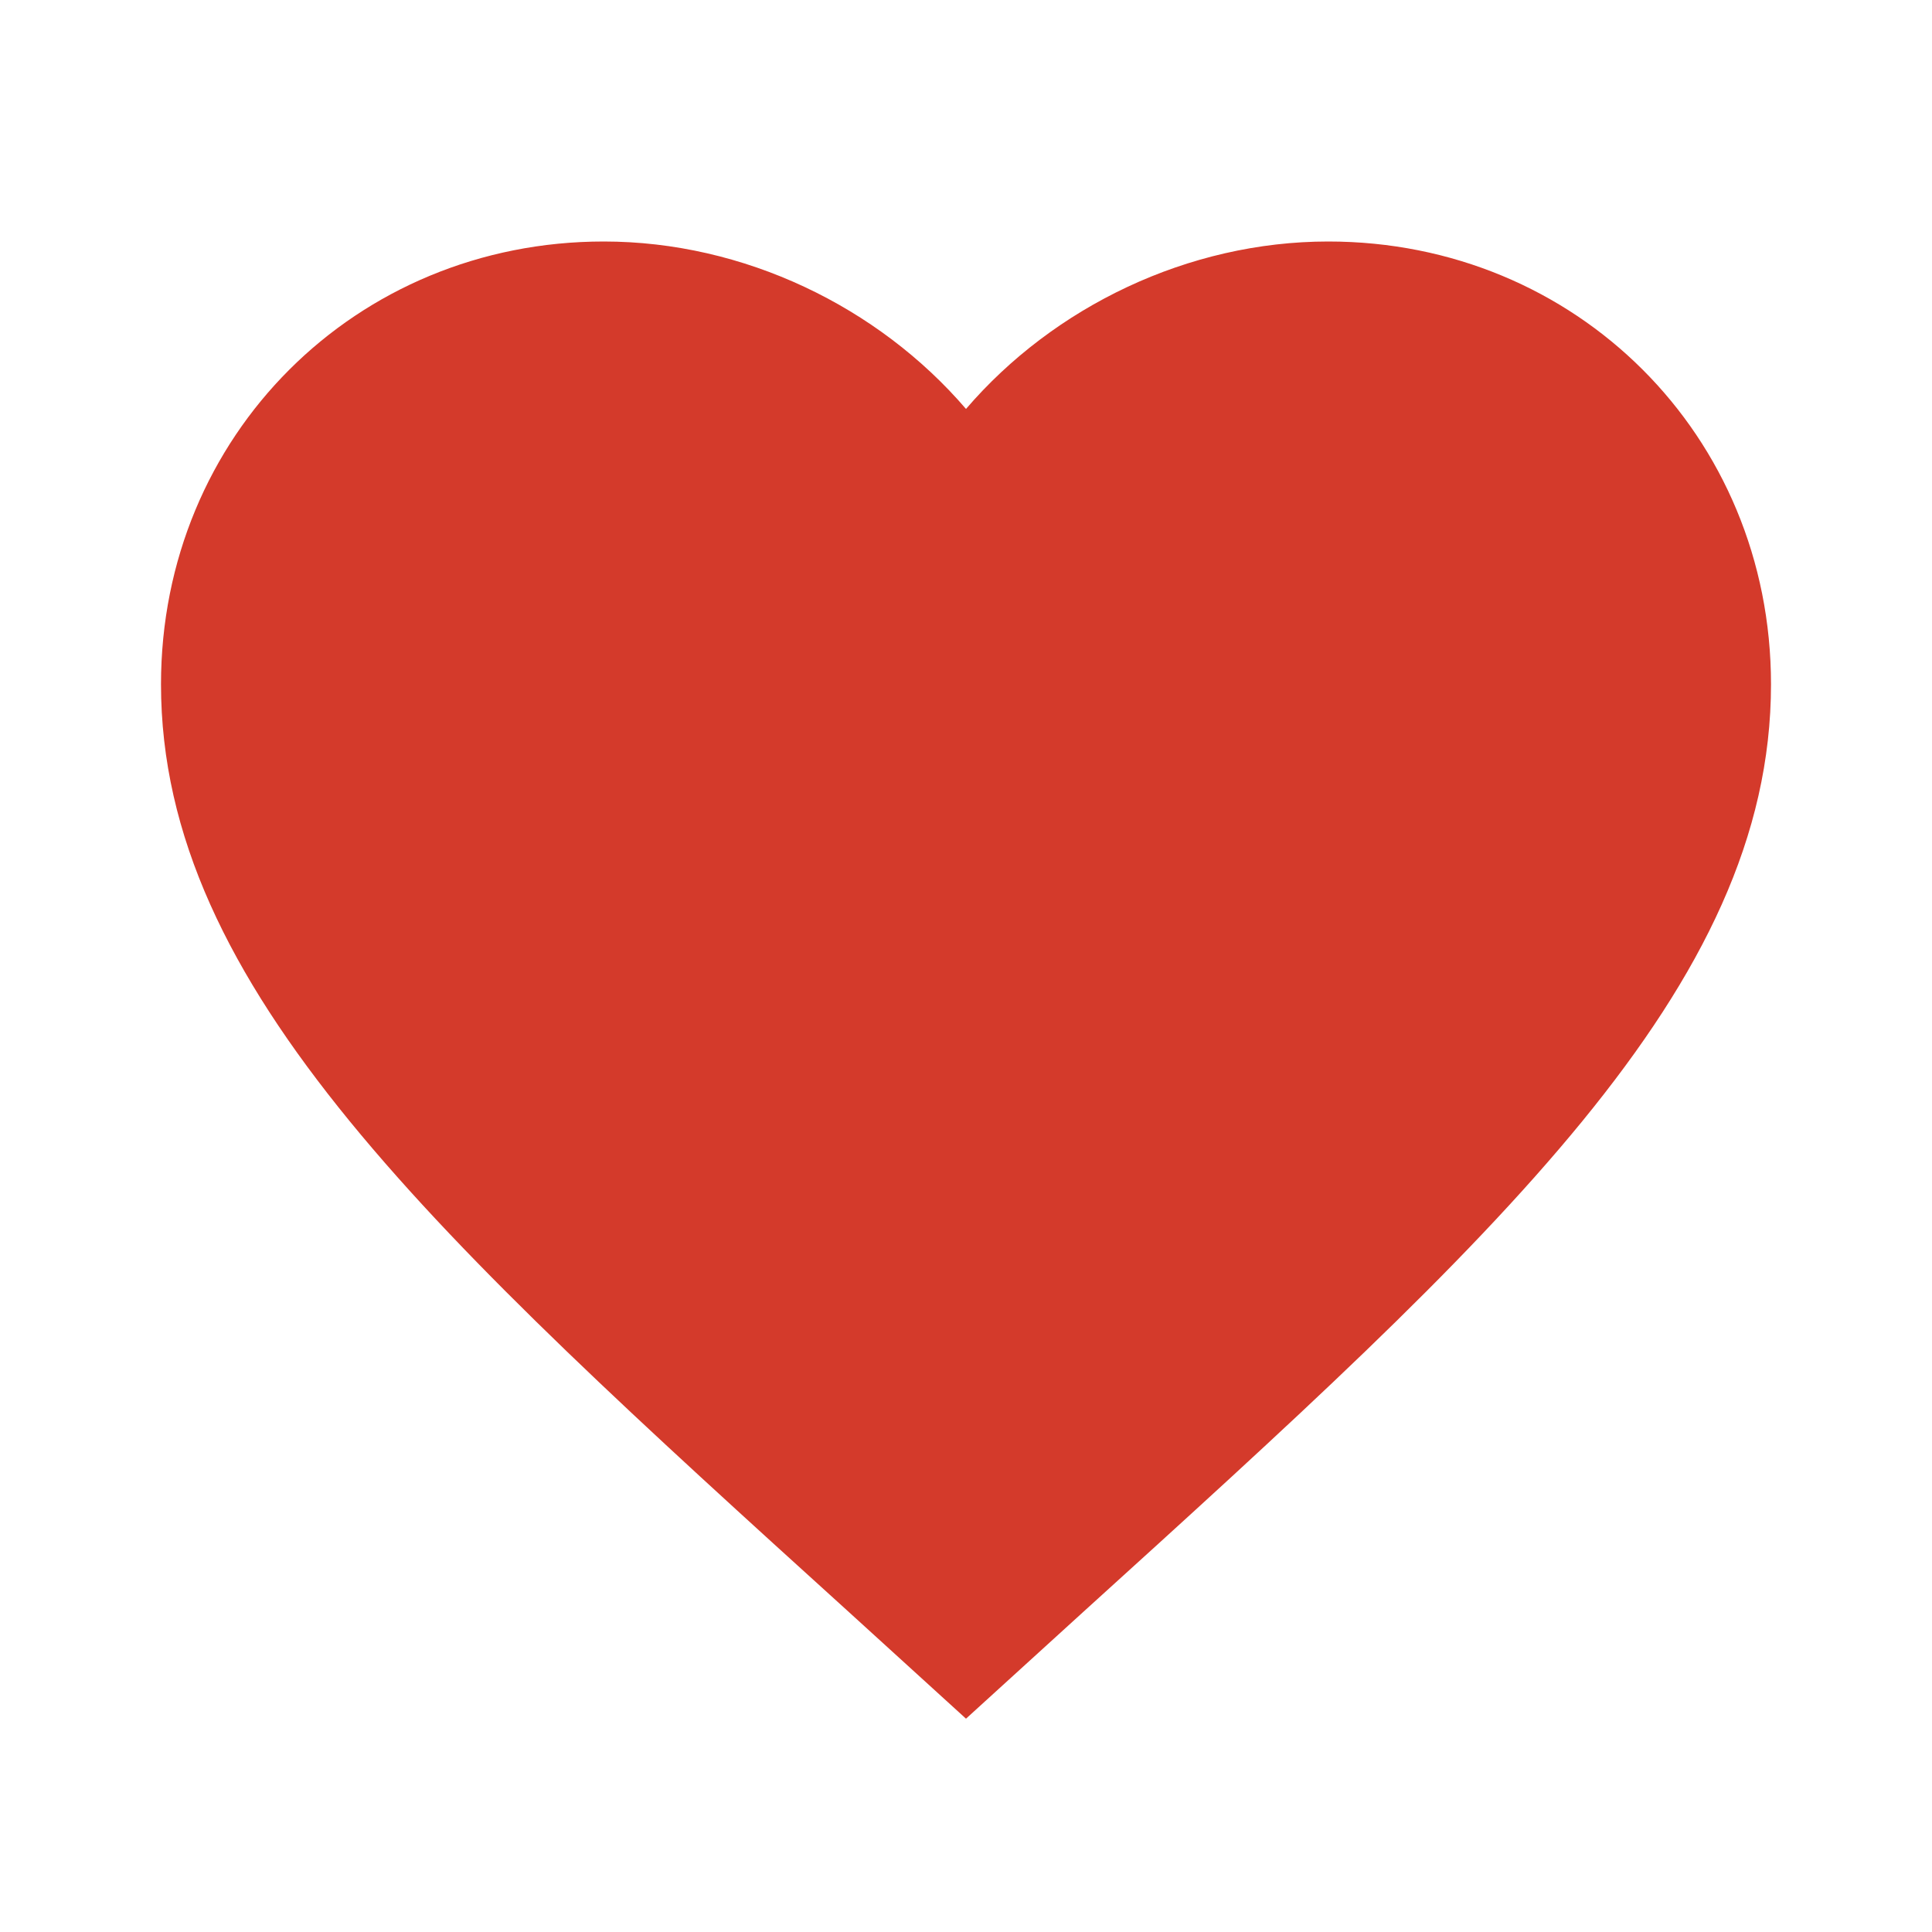
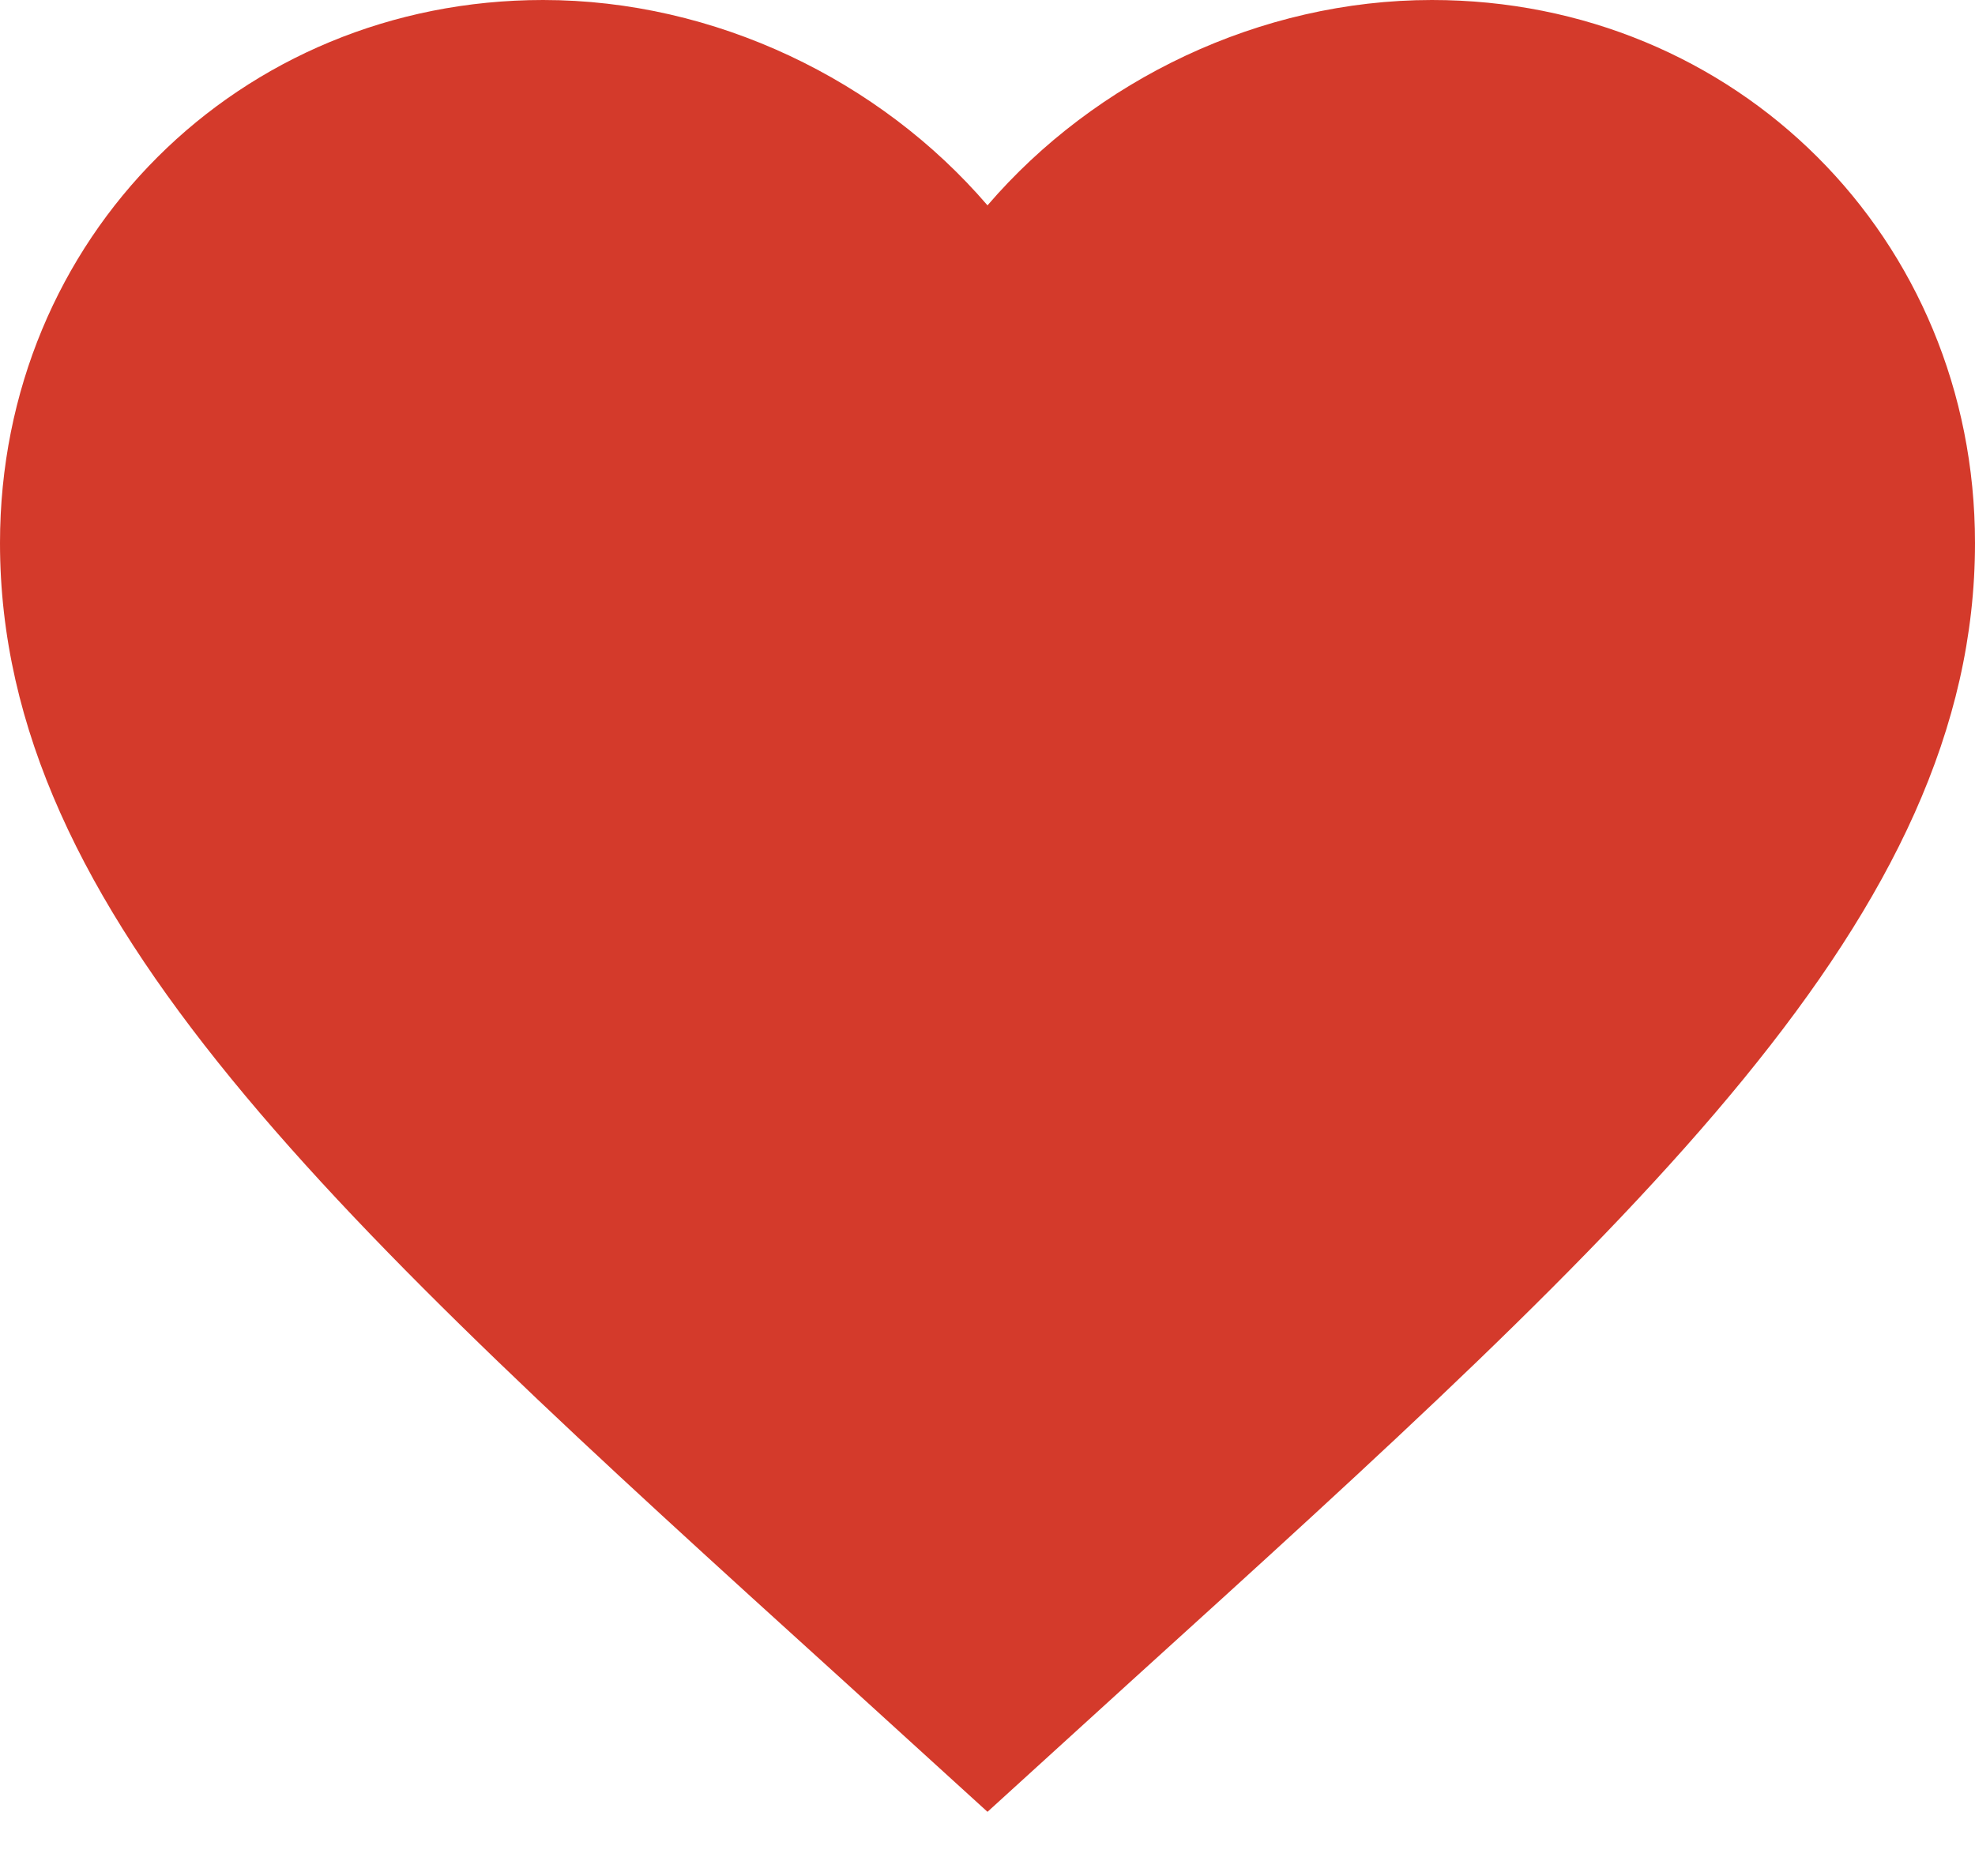
- <svg xmlns="http://www.w3.org/2000/svg" width="24" height="24" viewBox="0 0 24 24" fill="none">
-   <path d="M12 21.35L10.55 20.03C5.4 15.36 2 12.27 2 8.5C2 5.41 4.42 3 7.5 3C9.24 3 10.91 3.81 12 5.08C13.09 3.81 14.76 3 16.5 3C19.58 3 22 5.41 22 8.5C22 12.27 18.6 15.36 13.45 20.03L12 21.35Z" fill="#D43A2B" />
+ <svg xmlns="http://www.w3.org/2000/svg" width="20" height="19" viewBox="0 0 20 19" fill="none">
+   <path d="M10 18.35L8.55 17.03C3.4 12.36 0 9.27 0 5.5C0 2.41 2.42 0 5.5 0C7.24 0 8.91 0.81 10 2.08C11.09 0.81 12.76 0 14.5 0C17.58 0 20 2.41 20 5.5C20 9.27 16.6 12.36 11.45 17.03L10 18.35Z" fill="#D43A2B" />
</svg>
